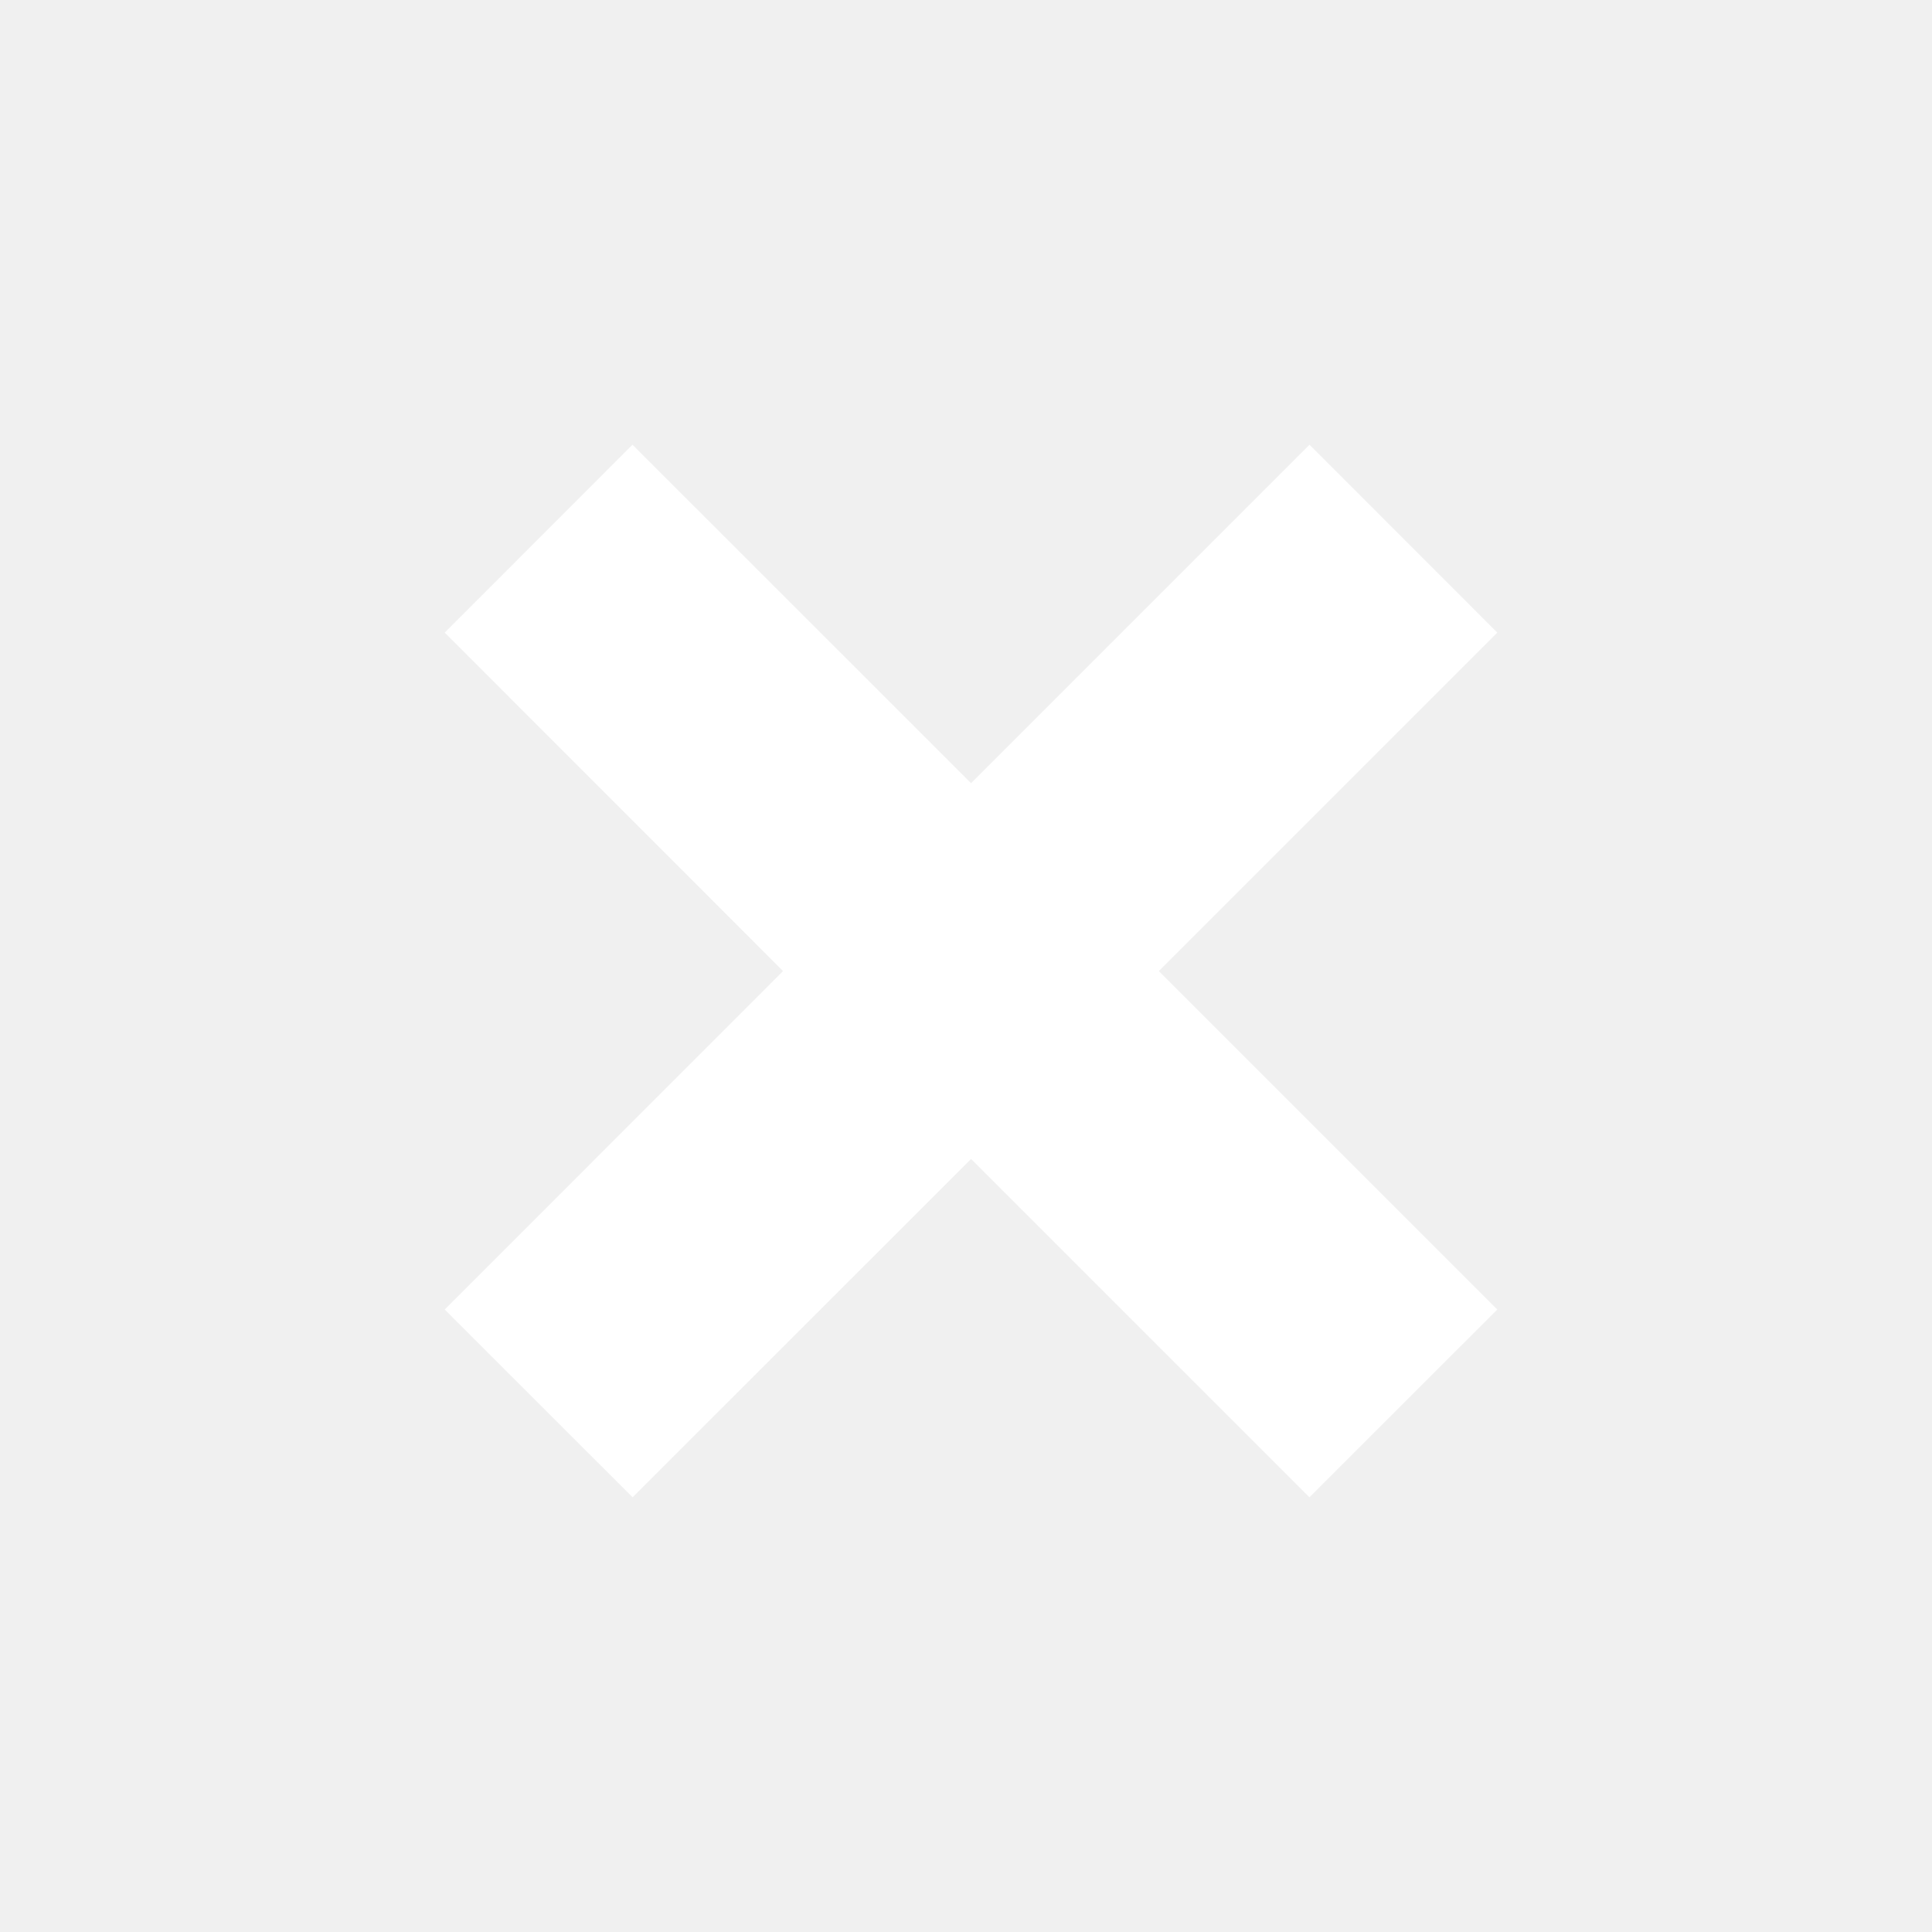
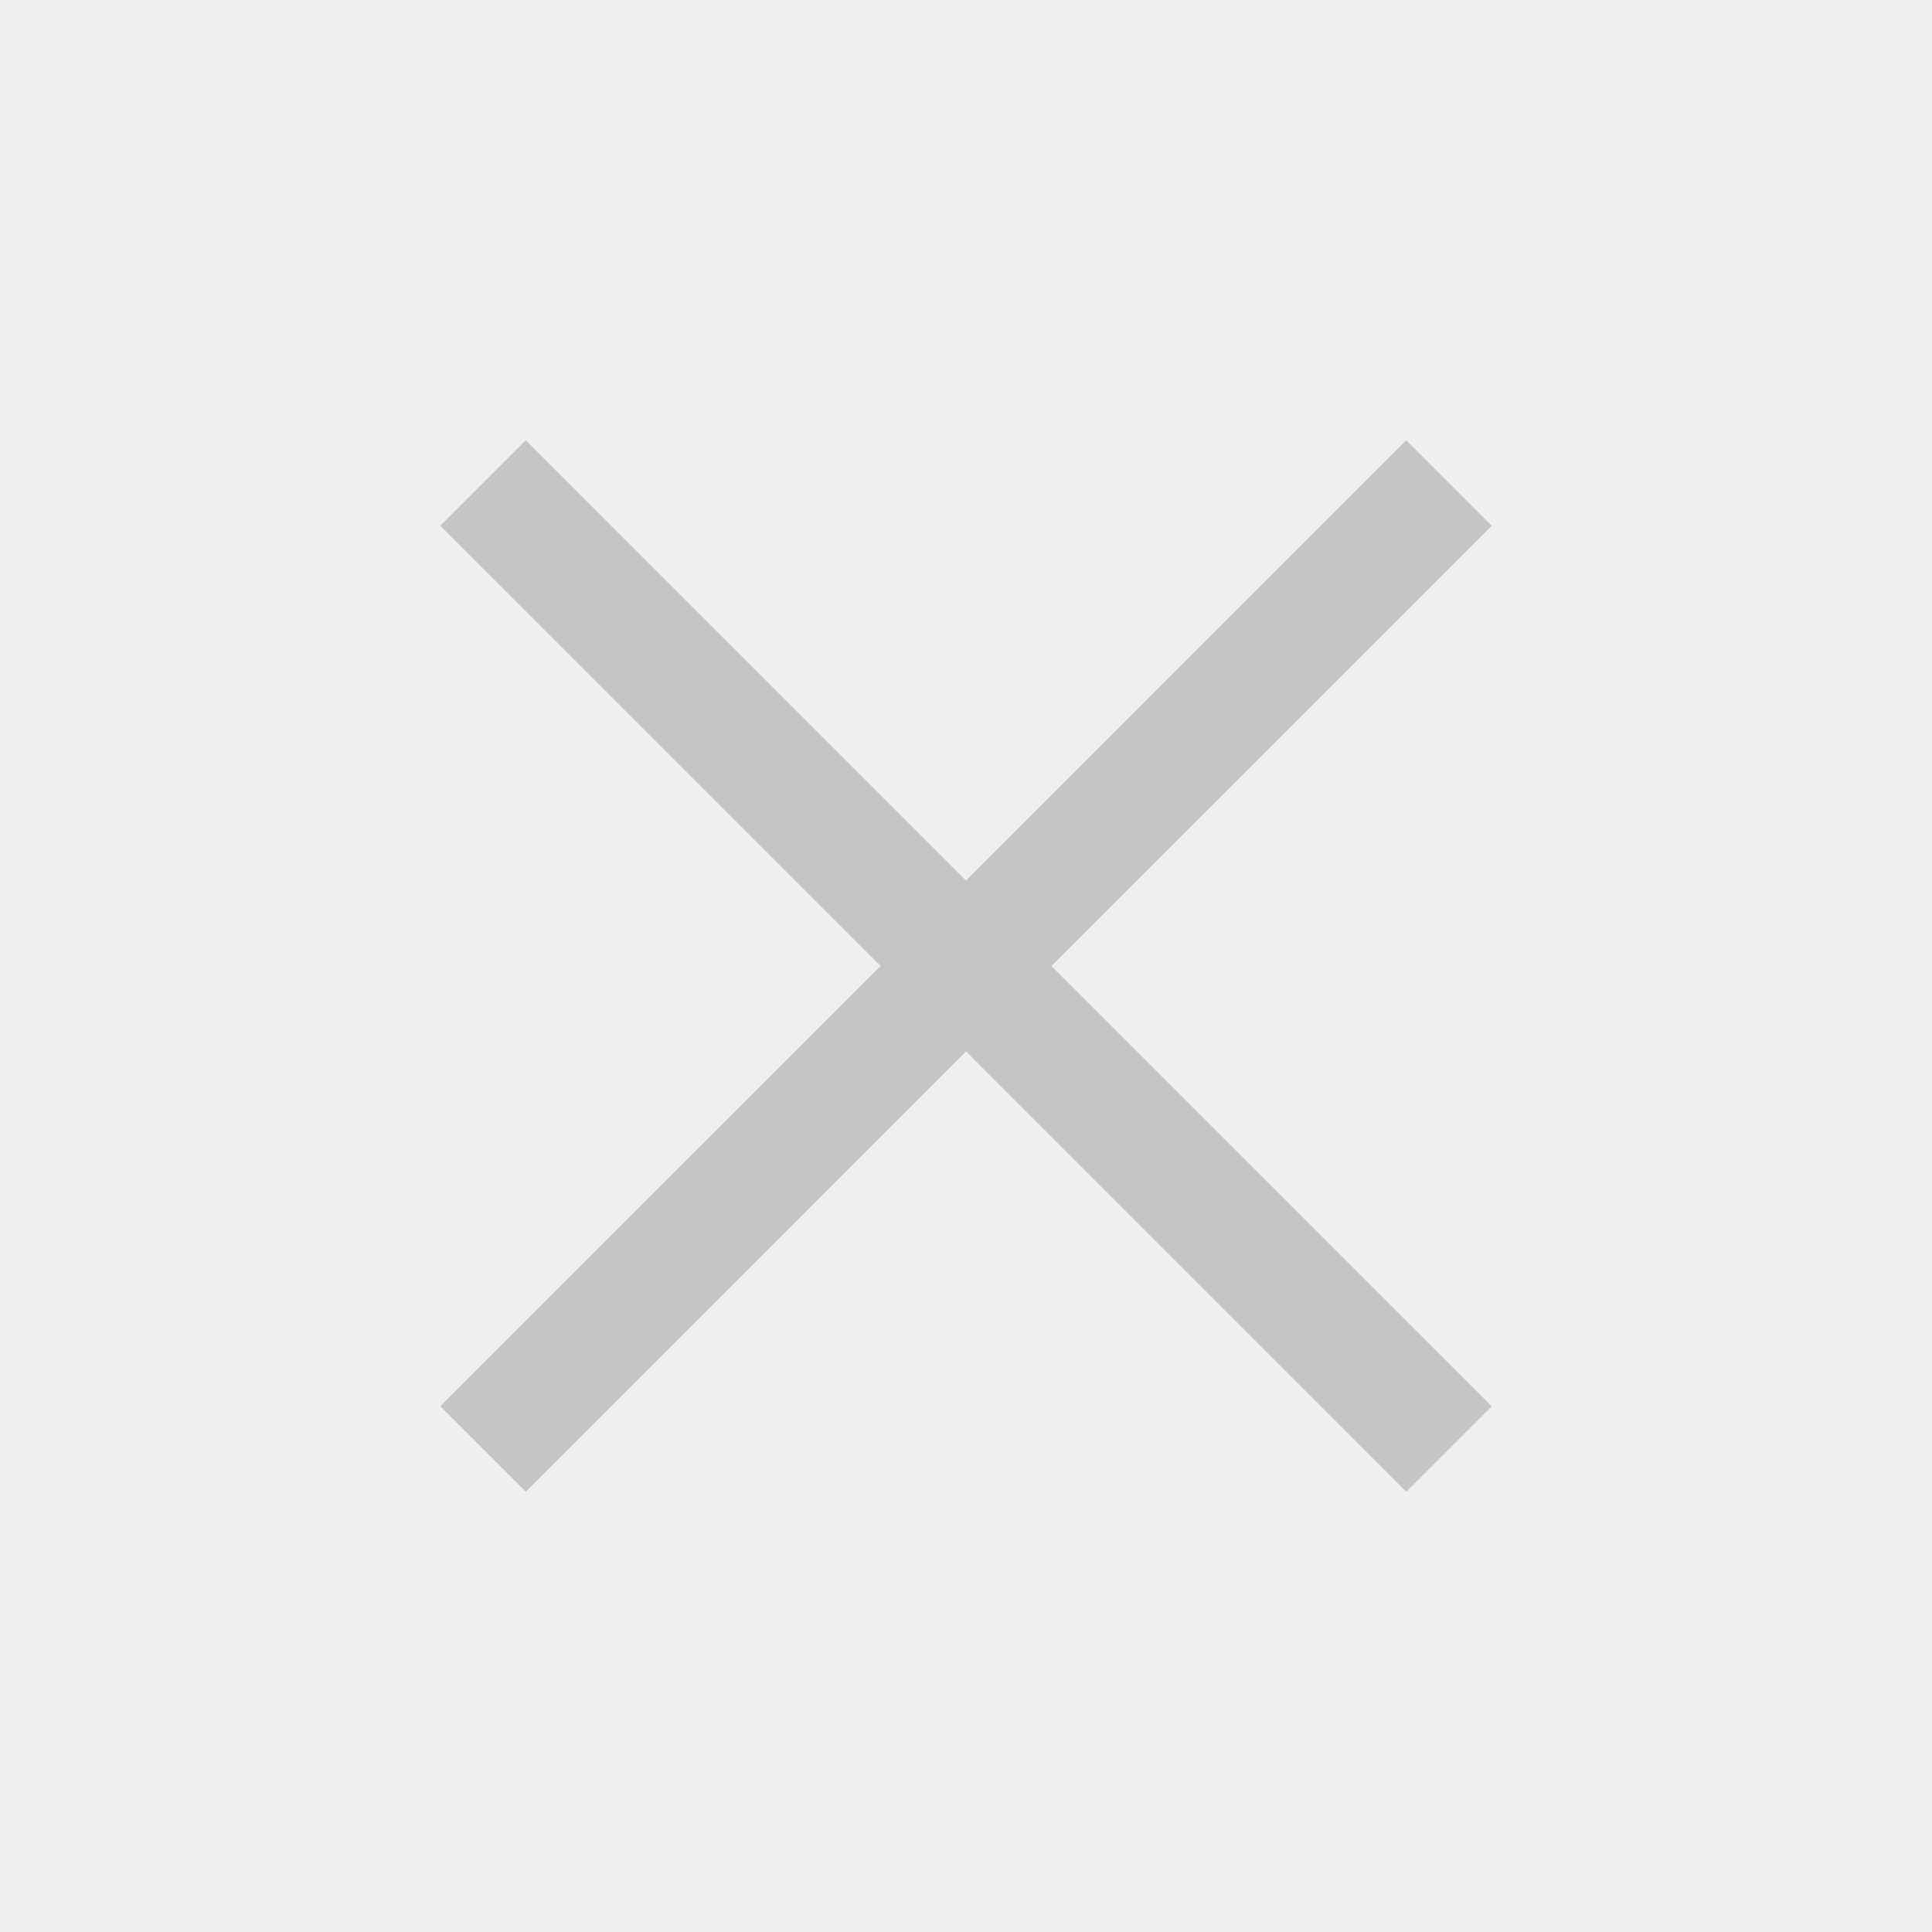
- <svg xmlns="http://www.w3.org/2000/svg" id="svg7320" version="1.1" enable-background="new 3 3 16 16" viewBox="3 3 16 16" height="16" width="16">
-   <defs id="defs7324" />
-   <polygon style="fill:#ffffff;fill-opacity:1" id="polygon7318" points="12.597,11.042 15.4,13.845 13.844,15.4 11.042,12.598 8.239,15.4 6.683,13.845 9.485,11.042 6.683,8.239 8.238,6.683 11.042,9.486 13.845,6.683 15.4,8.239" fill="#424242" />
+ <svg xmlns="http://www.w3.org/2000/svg" width="16" height="16" viewBox="0 0 16 16" fill="none">
+   <path fill-rule="evenodd" clip-rule="evenodd" d="M8 8.707L11.646 12.354L12.354 11.646L8.707 8L12.354 4.354L11.646 3.646L8 7.293L4.354 3.646L3.646 4.354L7.293 8L3.646 11.646L4.354 12.354L8 8.707Z" fill="#C5C5C5" />
</svg>
